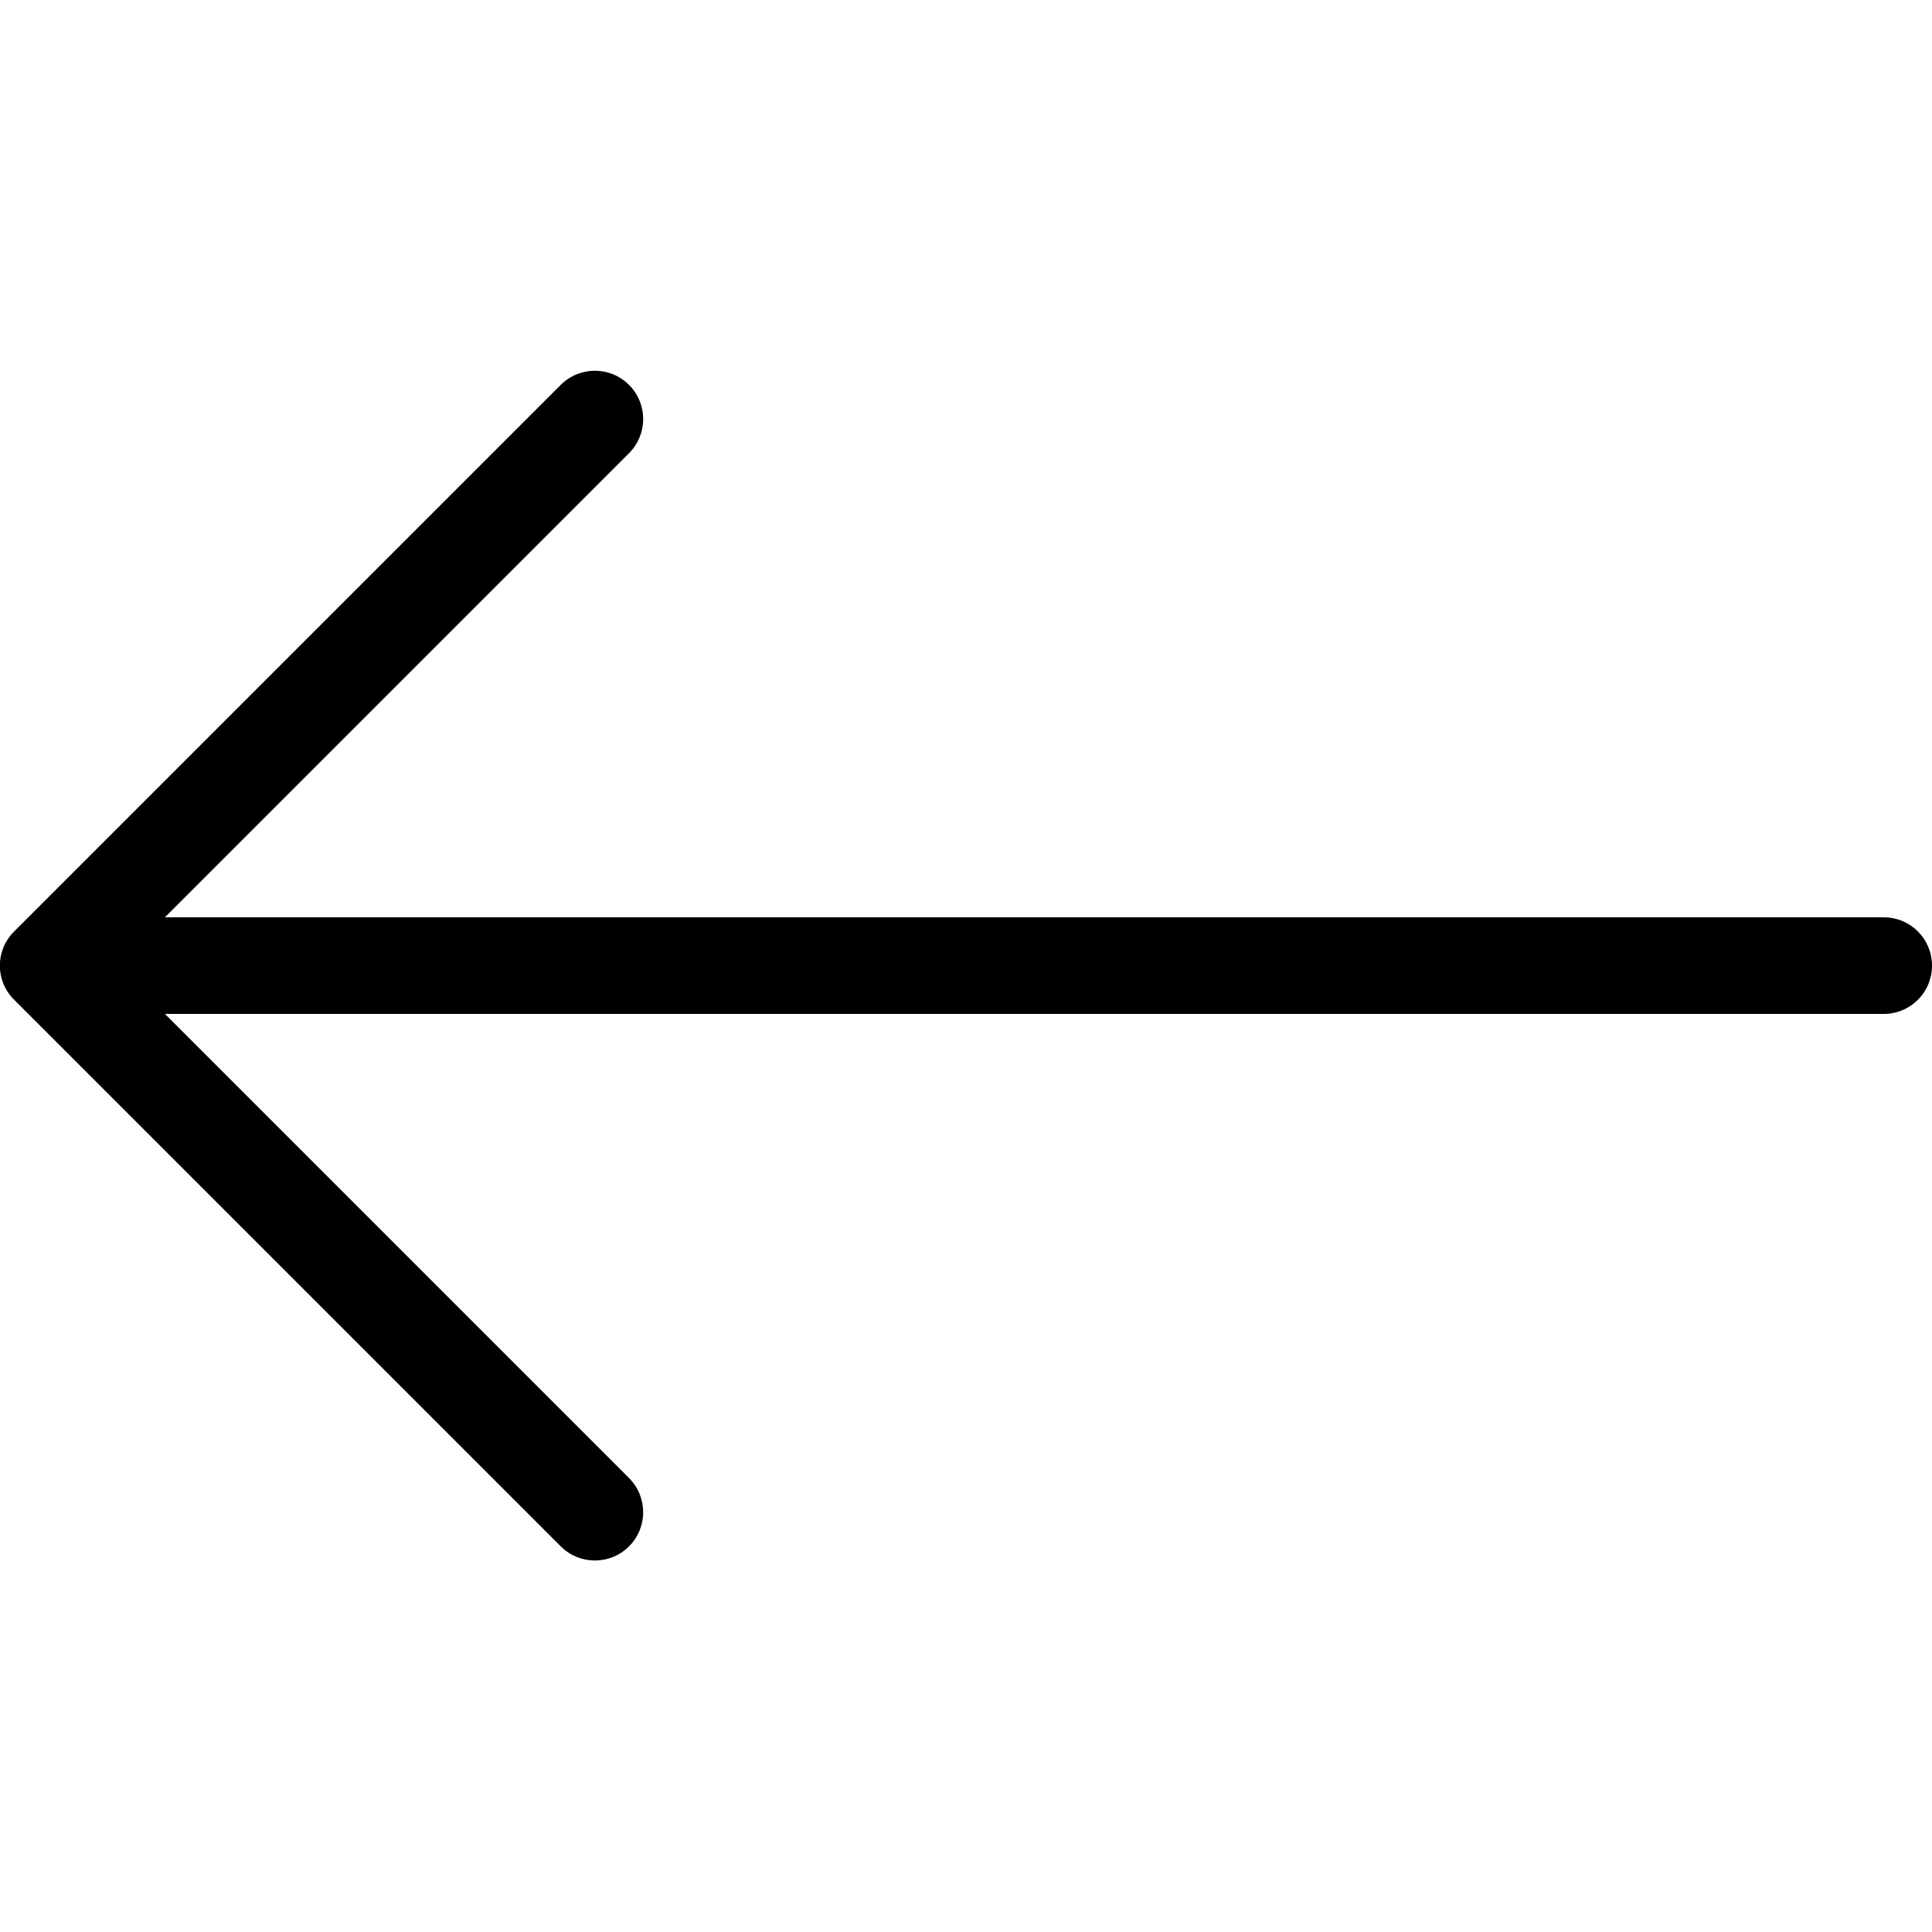
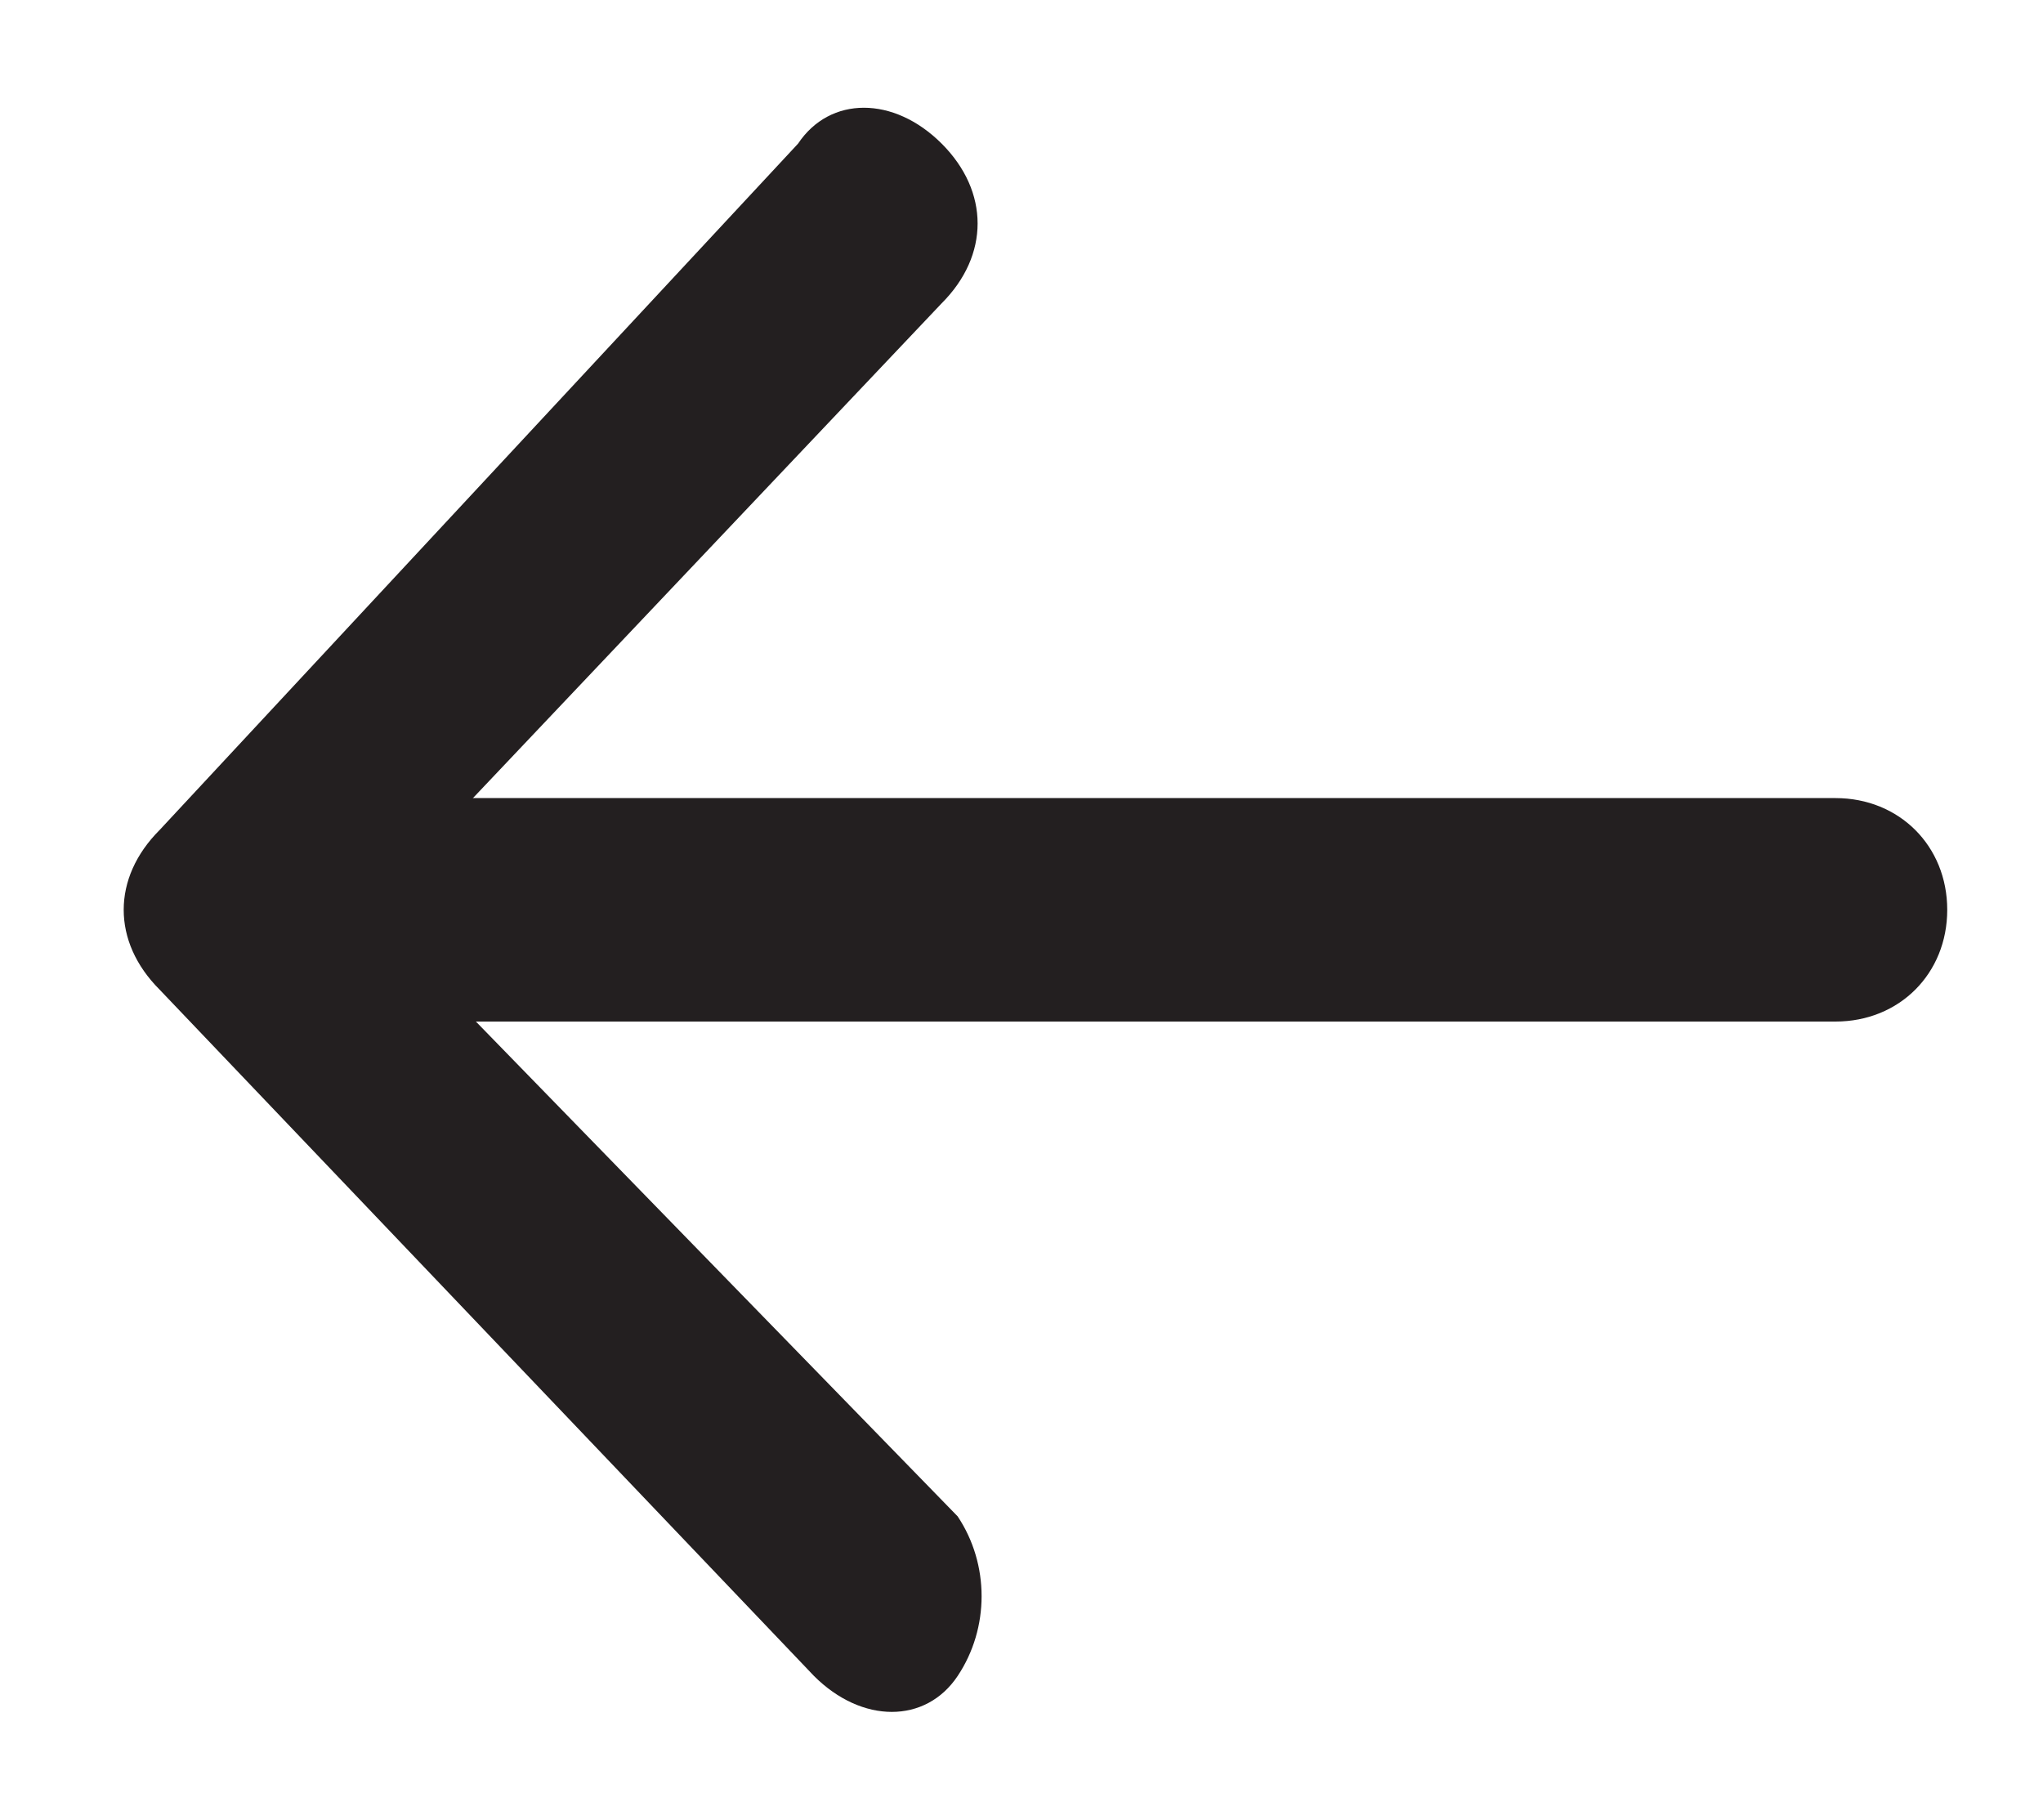
- <svg xmlns="http://www.w3.org/2000/svg" version="1.1" id="Layer_1" x="0px" y="0px" viewBox="0 0 512 512" style="enable-background:new 0 0 512 512;" xml:space="preserve">
-   <g>
-     <g>
-       <path d="M3.8,265l144.8,144.8c5,5,13.1,5,18.1,0c5-5,5-13.1,0-18.1l-123-123h455.5c7.1,0,12.8-5.7,12.8-12.8    c0-7.1-5.7-12.8-12.8-12.8H43.7l123-123c5-5,5-13.1,0-18.1c-5-5-13.1-5-18.1,0L3.7,246.9C-1.3,251.9-1.3,260,3.8,265z" />
-     </g>
+ <svg xmlns="http://www.w3.org/2000/svg" version="1.1" id="Layer_1" x="0px" y="0px" viewBox="0 0 12.8 11.4" style="enable-background:new 0 0 12.8 11.4;" xml:space="preserve">
+   <style type="text/css">
+ 	.st0{fill-rule:evenodd;clip-rule:evenodd;fill:#231F20;}
+ </style>
+   <g id="arrow-right-short" transform="translate(10) rotate(90)">
+     <path id="Path_22" class="st0" d="M10.5,4c0.3,0.2,0.3,0.6,0,0.9c0,0,0,0,0,0L6.2,9c-0.3,0.3-0.7,0.3-1,0L0.9,5   c-0.3-0.2-0.3-0.6,0-0.9c0,0,0,0,0,0c0.3-0.3,0.7-0.3,1,0l3.8,3.6L9.5,4C9.8,3.8,10.2,3.8,10.5,4z" />
+     <path id="Path_23" class="st0" d="M5.7-2.2c0.4,0,0.7,0.3,0.7,0.7v9.3c0,0.4-0.2,0.7-0.6,0.7S5.1,8.3,5,7.9c0,0,0-0.1,0-0.1v-9.3   C5-1.9,5.3-2.2,5.7-2.2z" />
  </g>
</svg>
